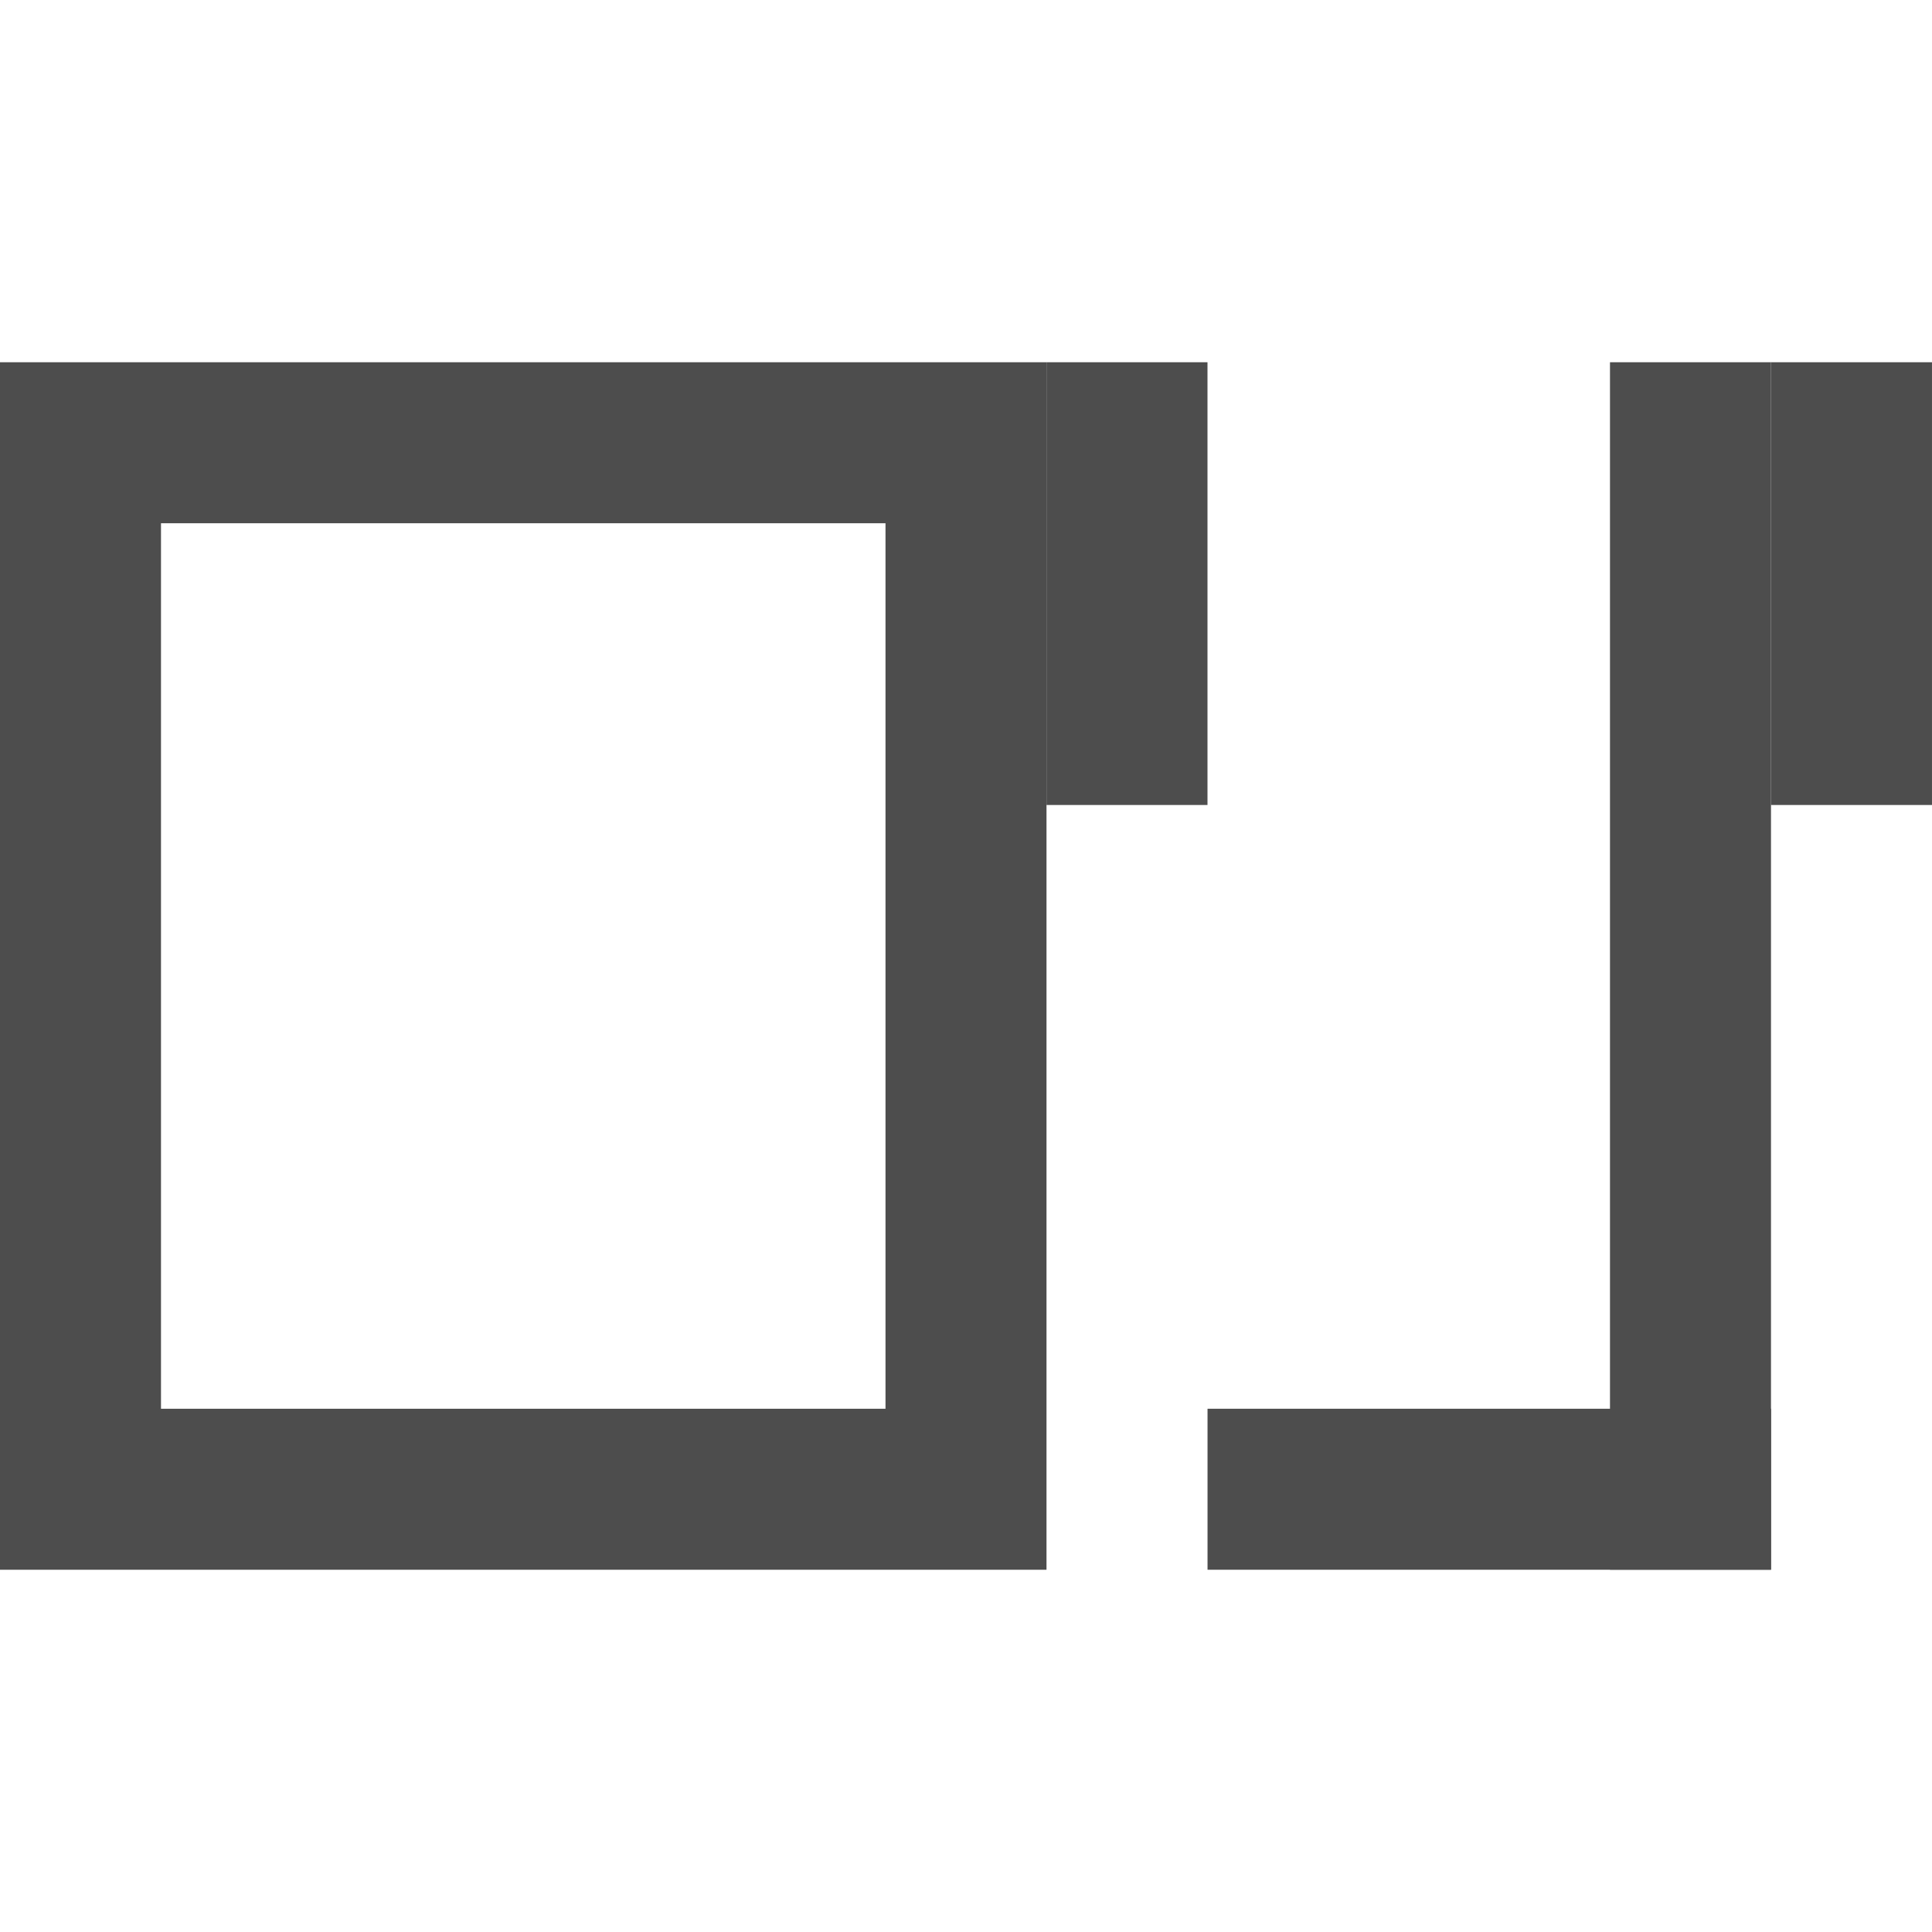
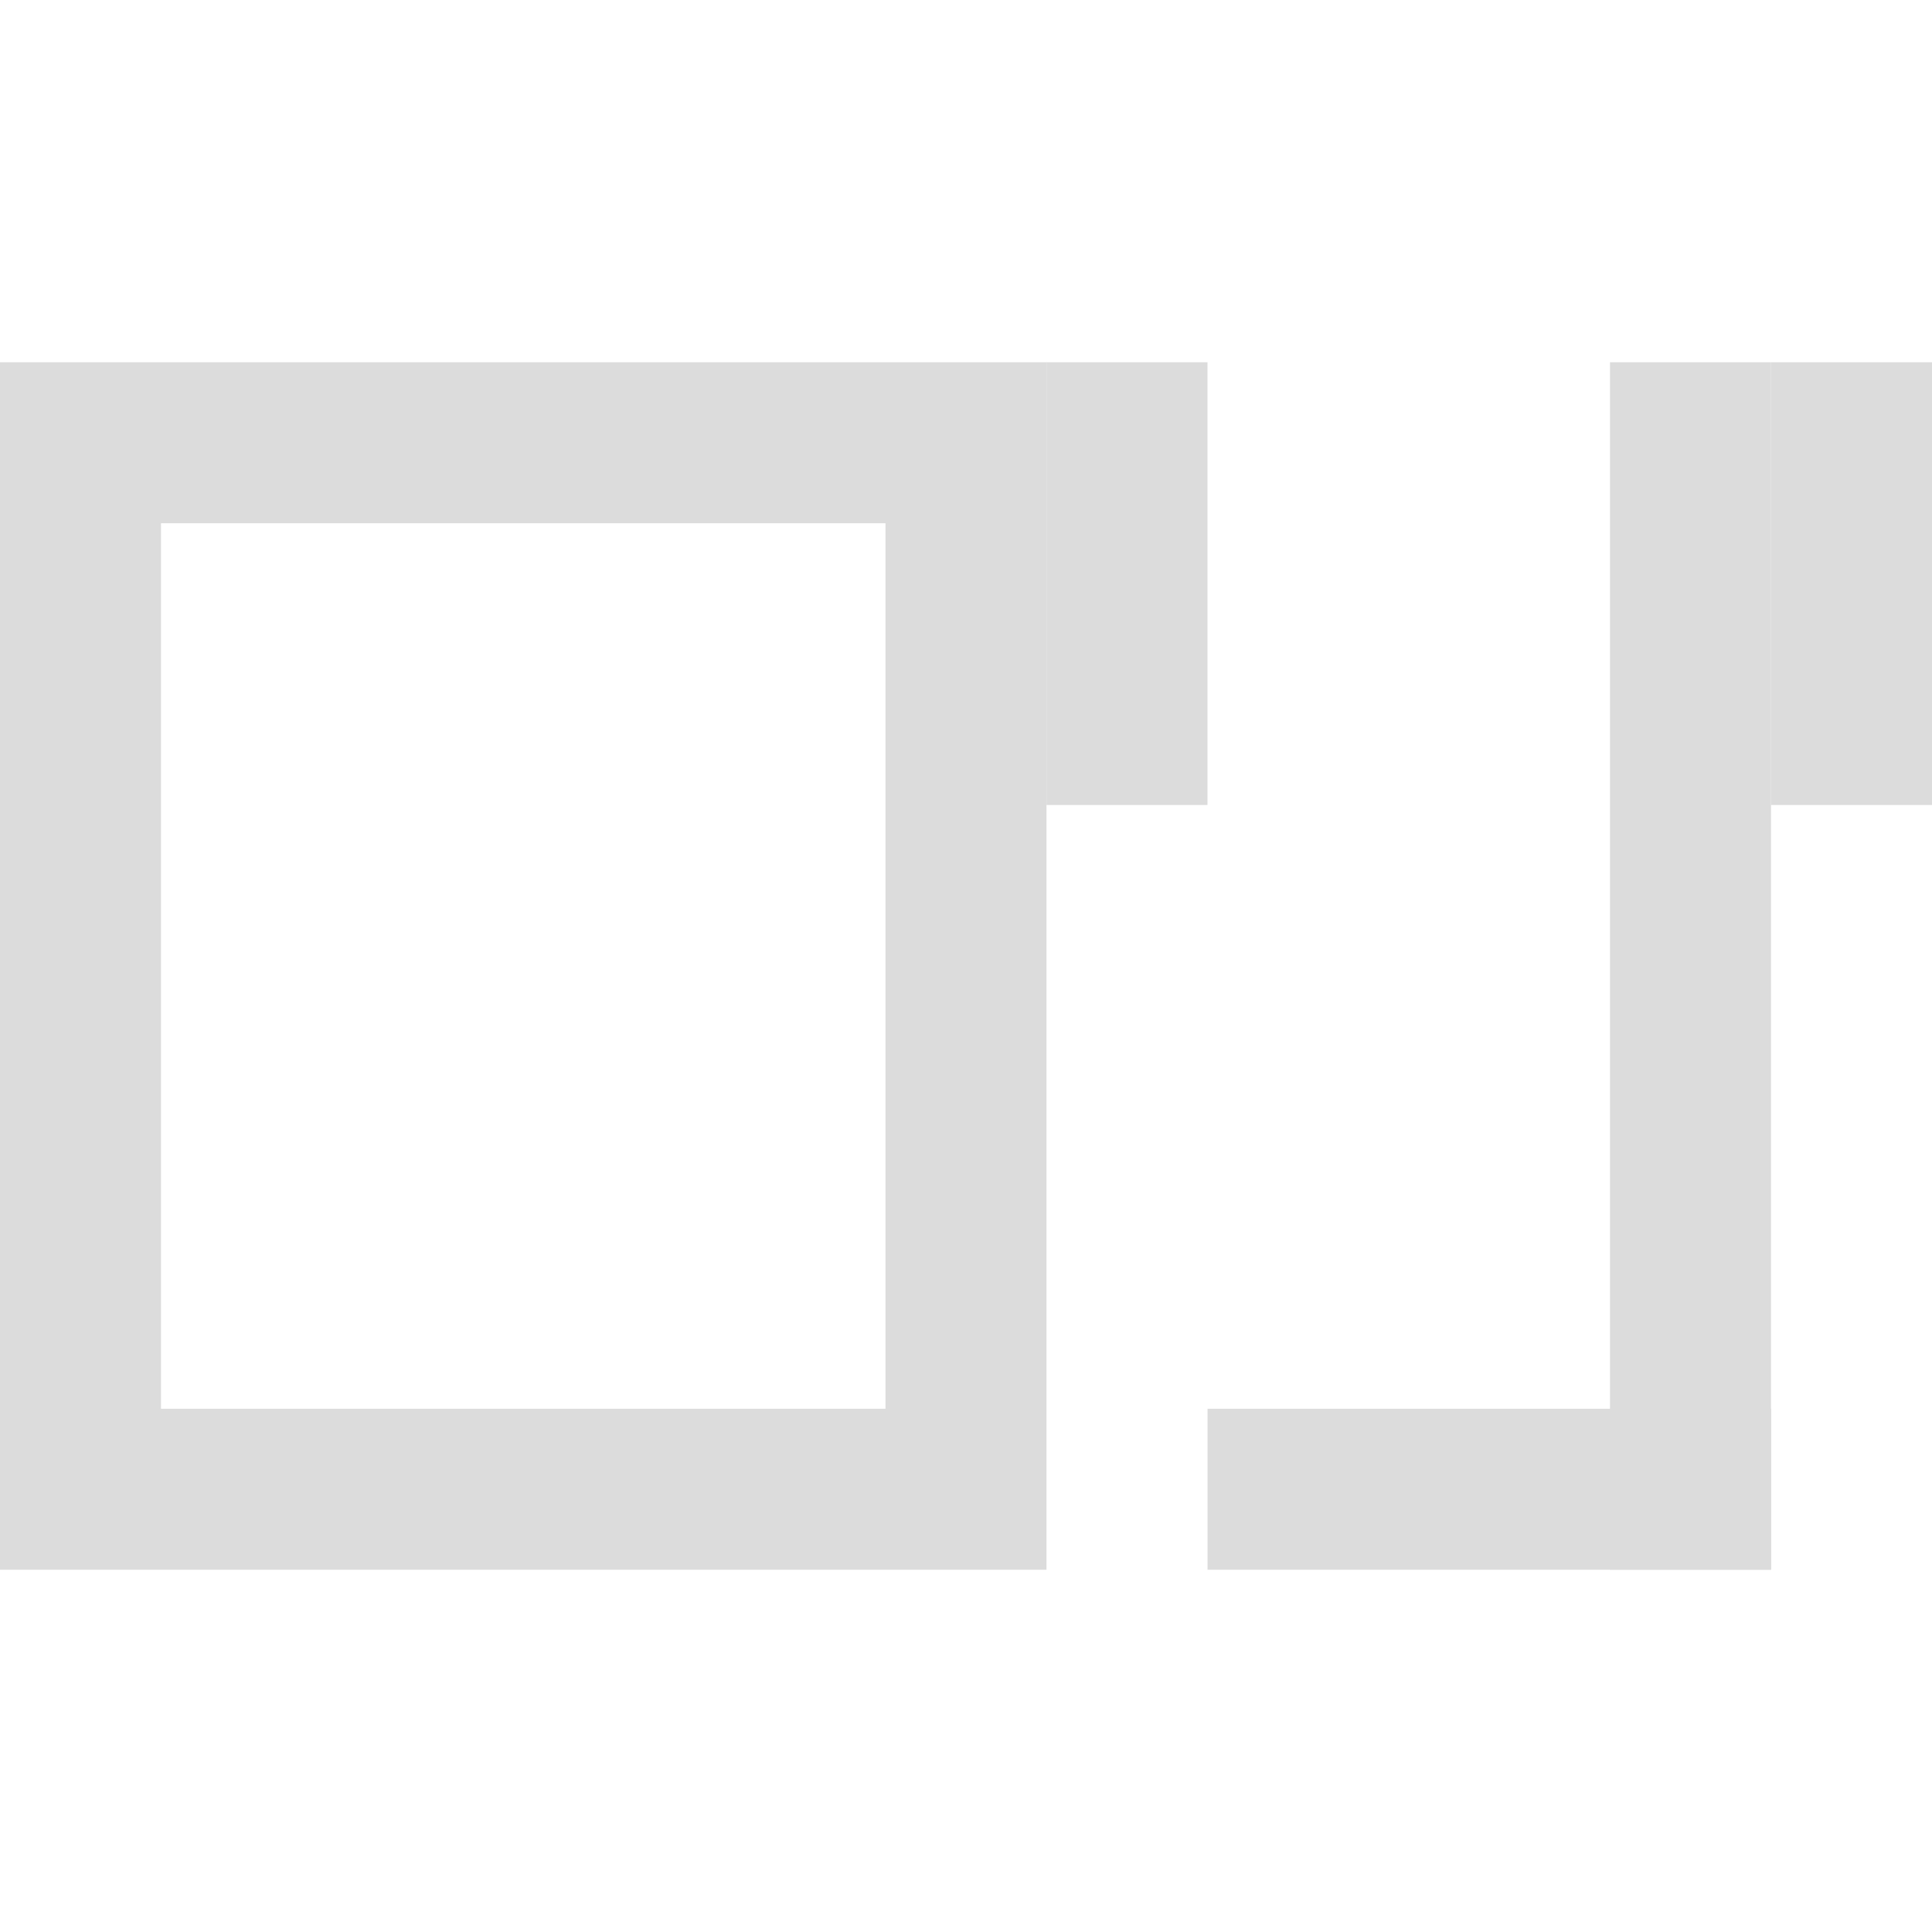
- <svg xmlns="http://www.w3.org/2000/svg" width="48" height="48" id="svg3979" version="1.1">
-   <defs id="defs3981" />
+ <svg xmlns="http://www.w3.org/2000/svg" version="1.1" id="svg3979" x="0px" y="0px" width="48px" height="48px" viewBox="0 0 48 48" enable-background="new 0 0 48 48" xml:space="preserve">
  <g id="layer1" transform="translate(-601.7143,-491.2193)">
-     <path style="fill:#4d4d4d;fill-opacity:1;fill-rule:evenodd;stroke:none" d="m 0,9 0,30 26,0 0,-30 z m 4,4 18,0 0,22 -18,0 z" id="rect3263" transform="translate(601.7143,491.2193)" />
-     <rect y="512.219" x="631.714" height="18" width="18" id="rect3265" style="fill:none;fill-opacity:1;fill-rule:evenodd;stroke:none" />
-     <rect style="fill:#4d4d4d;fill-opacity:1;fill-rule:evenodd;stroke:none" id="rect3372" width="4" height="30" x="641.714" y="500.219" />
-     <rect y="-645.715" x="526.219" height="14" width="4" id="rect3374" style="fill:#4d4d4d;fill-opacity:1;fill-rule:evenodd;stroke:none" transform="matrix(0,1,-1,0,0,0)" />
-     <rect style="fill:#4d4d4d;fill-opacity:1;fill-rule:evenodd;stroke:none" id="rect3317" width="4" height="11" x="627.714" y="500.219" />
-     <ellipse style="fill:none;stroke:none" id="path3329" cx="612.711" cy="528.219" rx="2" ry="2" />
-     <ellipse id="path3333" style="fill:none;stroke:none" cx="603.714" cy="515.219" rx="2" ry="2" />
-     <rect y="500.219" x="645.714" height="11" width="4" id="rect3287" style="fill:#4d4d4d;fill-opacity:1;fill-rule:evenodd;stroke:none" />
-     <ellipse id="path3289" style="fill:none;stroke:none" cx="647.711" cy="521.219" rx="2" ry="2" />
+     <path id="rect3263" fill="#DCDCDC" d="M601.714,500.219v30h26   v-30H601.714z M605.714,504.219h18v22h-18V504.219z" />
+     <rect id="rect3265" x="631.714" y="512.219" fill="none" width="18" height="18" />
+     <rect id="rect3372" x="641.714" y="500.219" fill="#DCDCDC" width="4" height="30" />
+     <rect id="rect3374" x="631.715" y="526.219" fill="#DCDCDC" width="14" height="4" />
+     <rect id="rect3317" x="627.714" y="500.219" fill="#DCDCDC" width="4" height="11" />
+     <ellipse id="path3329" fill="none" cx="612.711" cy="528.219" rx="2" ry="2" />
+     <ellipse id="path3333" fill="none" cx="603.714" cy="515.219" rx="2" ry="2" />
+     <rect id="rect3287" x="645.714" y="500.219" fill="#DCDCDC" width="4" height="11" />
+     <ellipse id="path3289" fill="none" cx="647.711" cy="521.219" rx="2" ry="2" />
  </g>
</svg>
